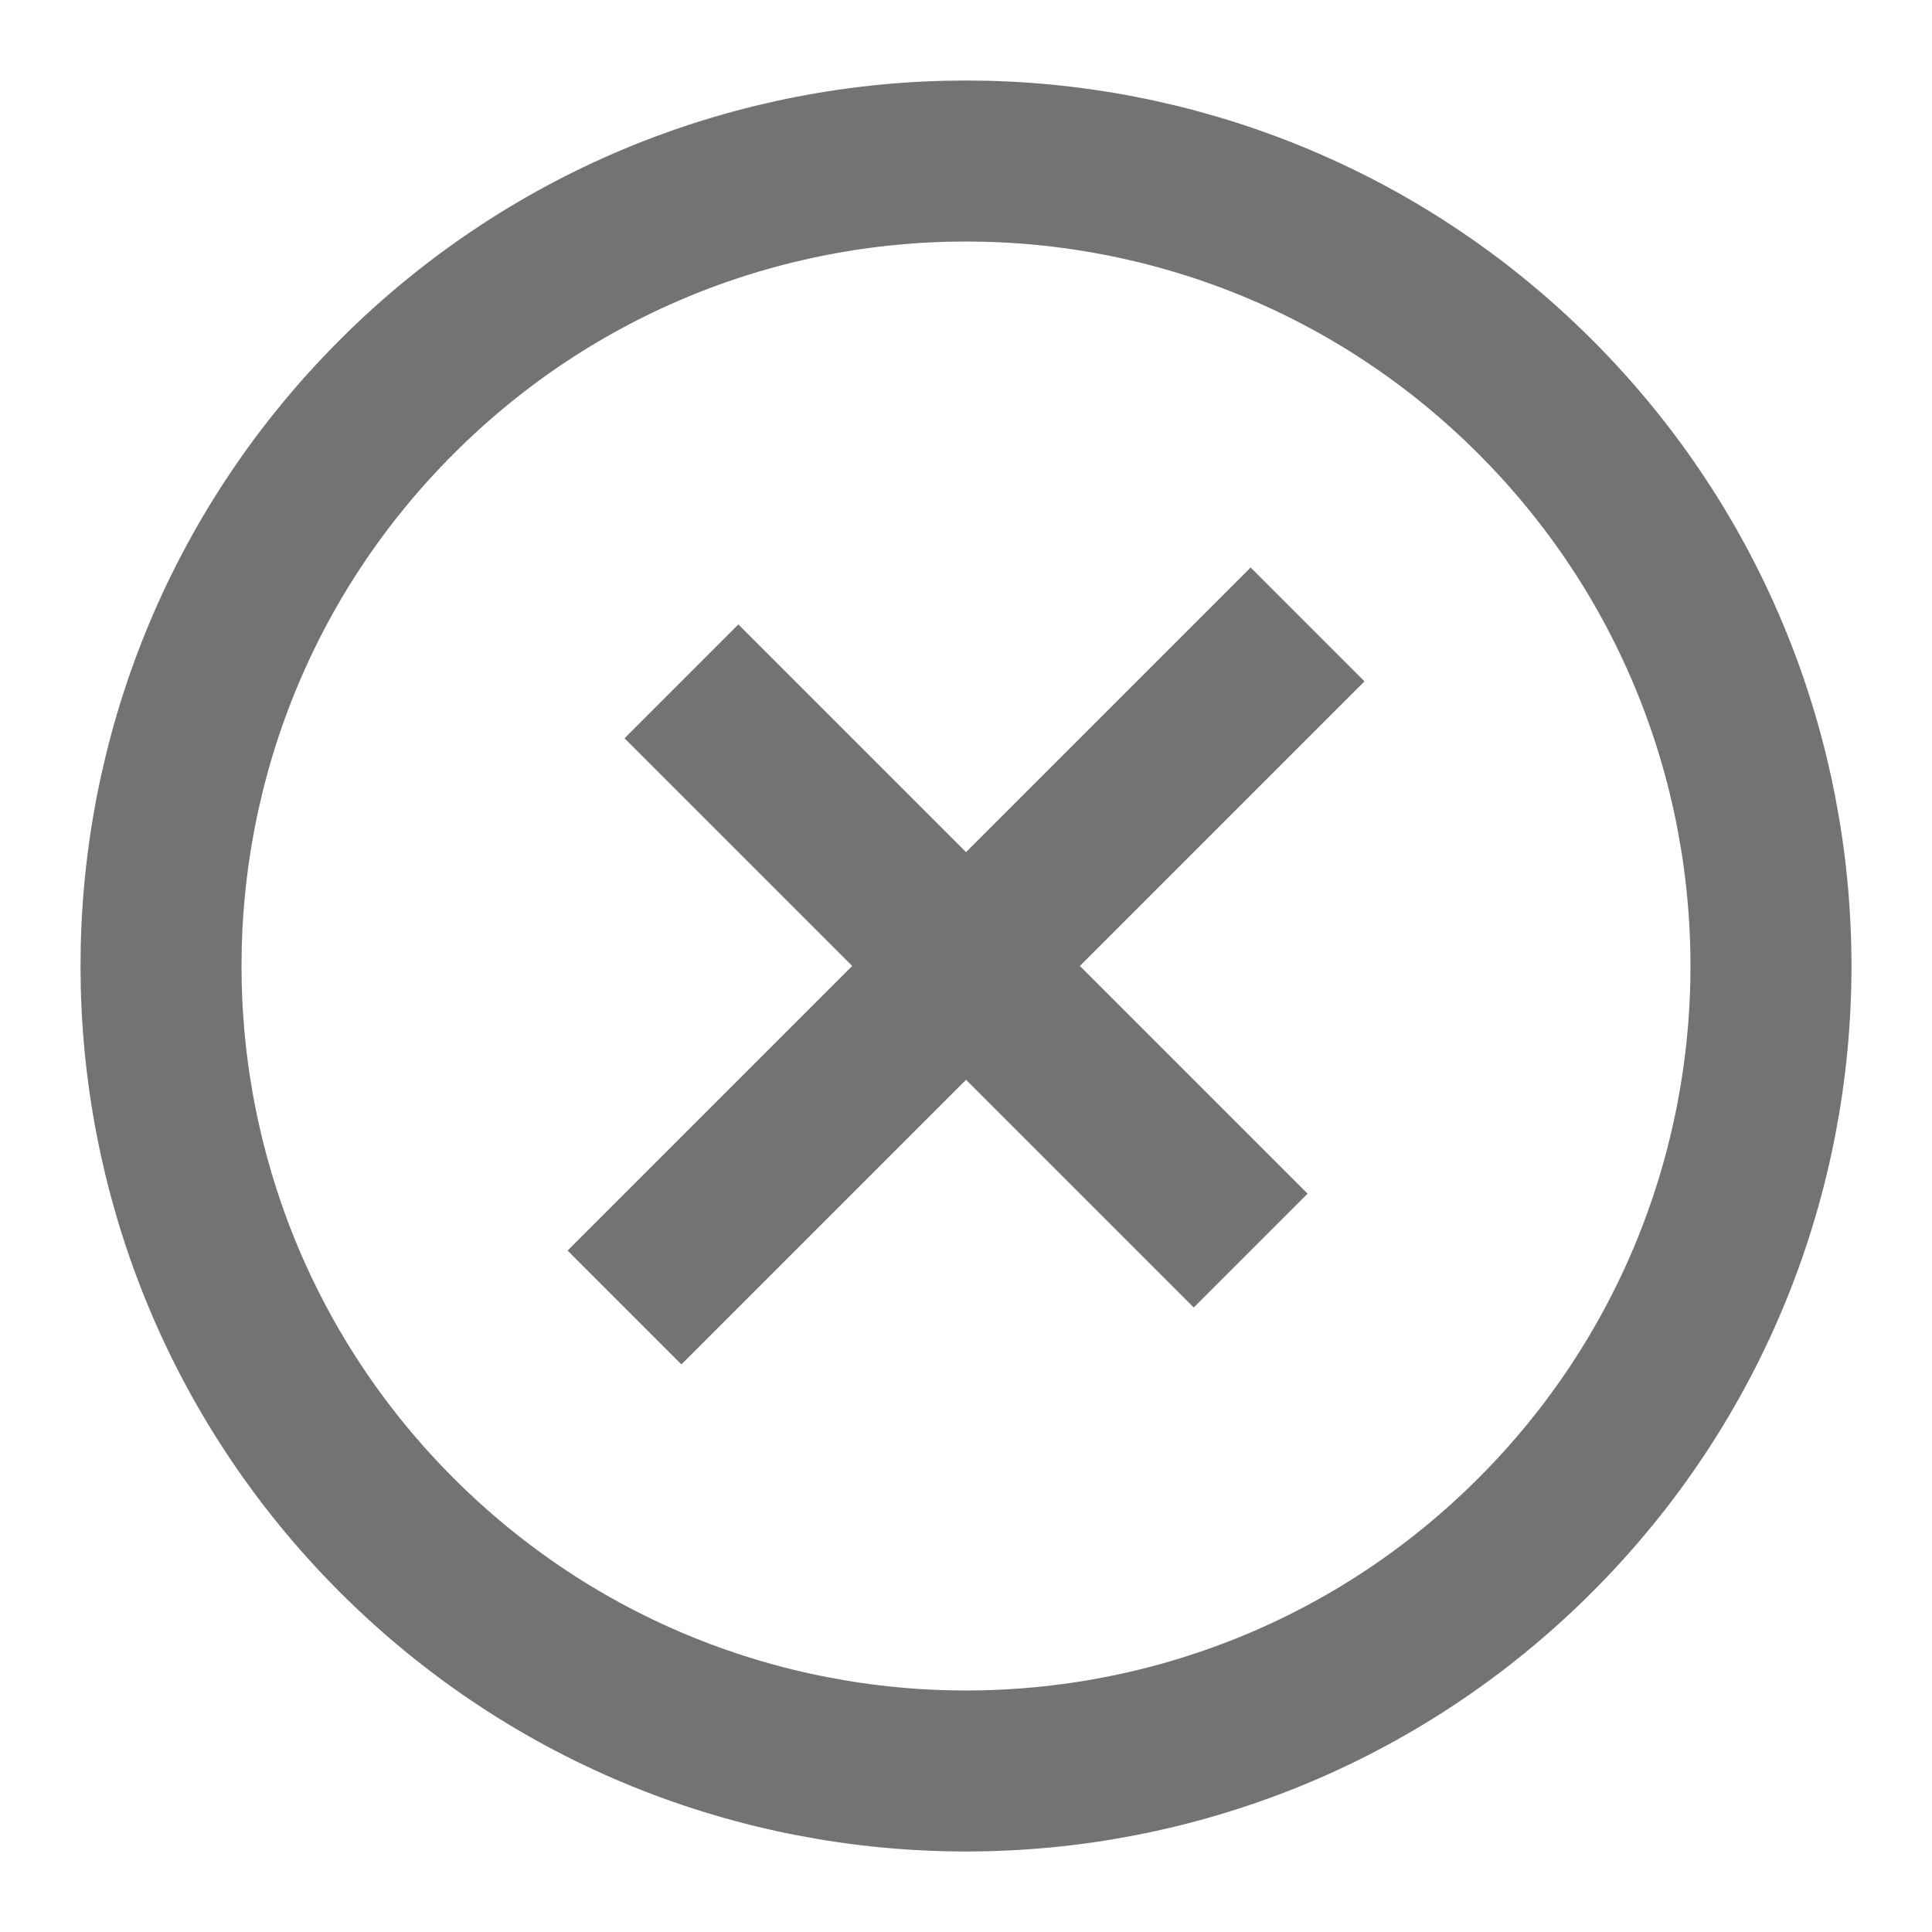
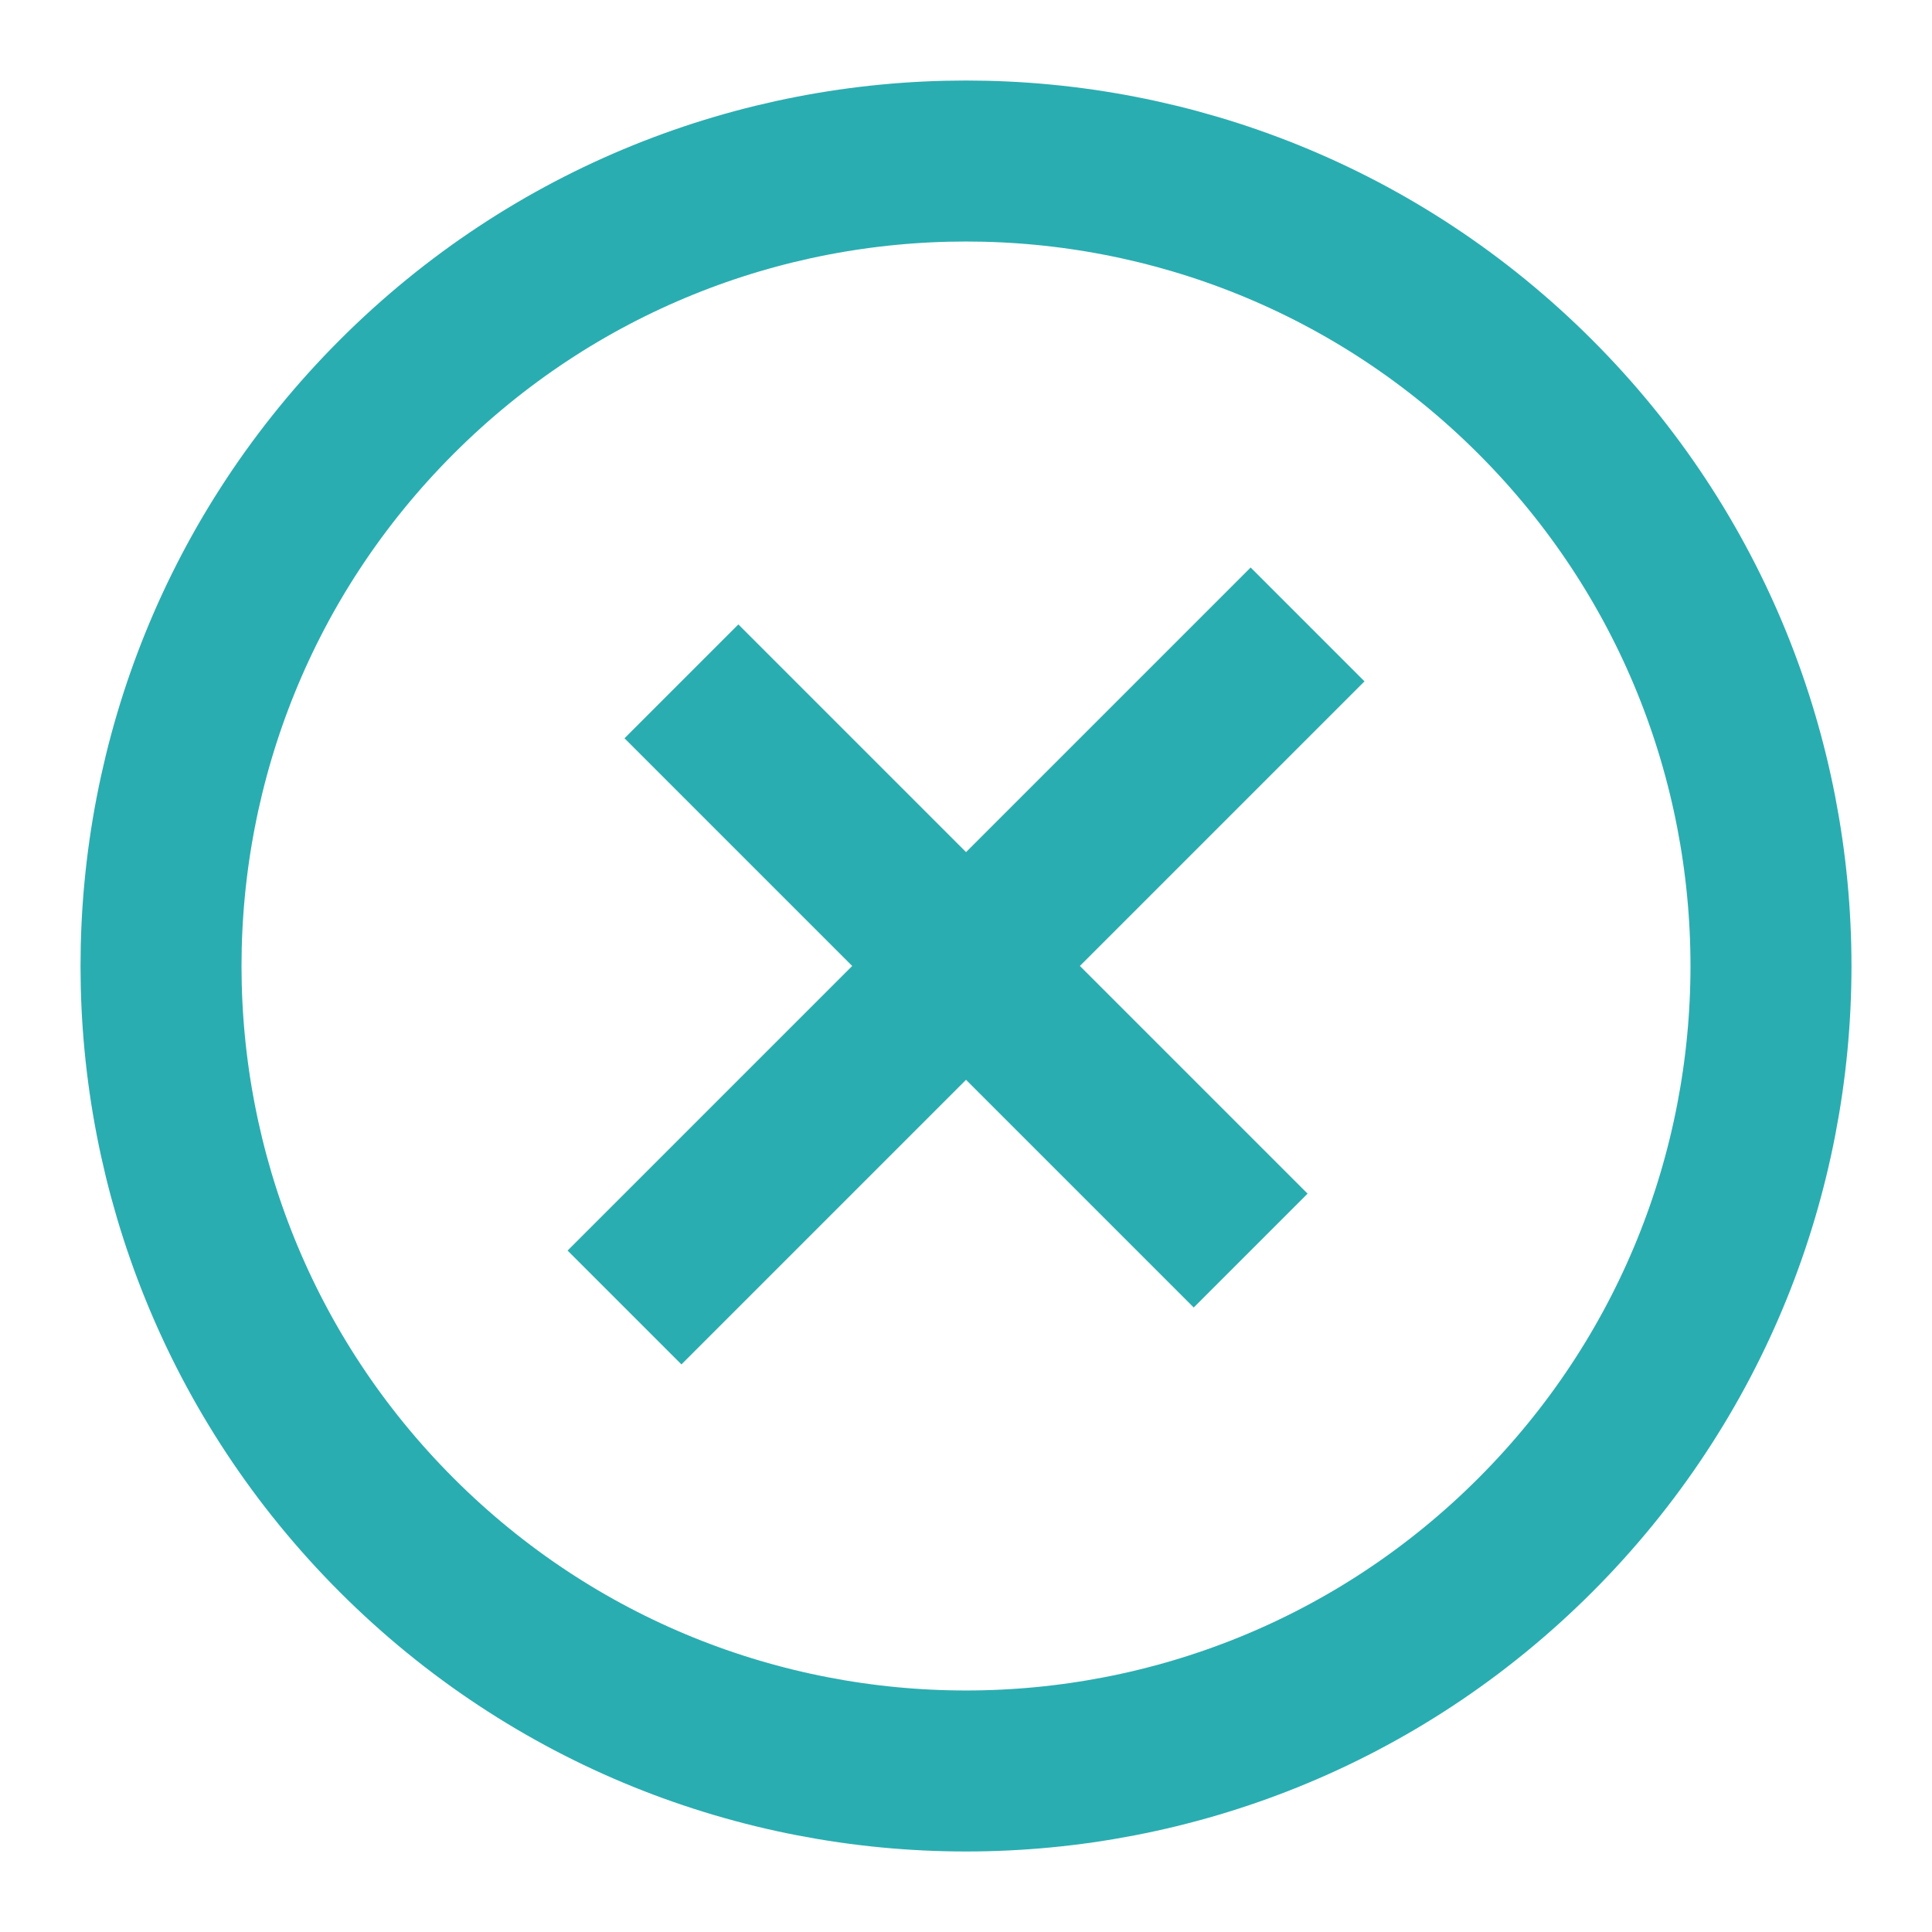
<svg xmlns="http://www.w3.org/2000/svg" width="24" height="24" viewBox="0 0 24 24" fill="none">
-   <path d="M15.536 8.464L8.465 15.535M15.536 15.535L8.465 8.464L15.536 15.535Z" stroke="#737373" stroke-width="2" stroke-linecap="square" />
-   <path d="M4.929 19.071C1.024 15.166 1.024 8.834 4.929 4.929C8.834 1.024 15.166 1.024 19.071 4.929C22.976 8.834 22.976 15.166 19.071 19.071C15.166 22.976 8.834 22.976 4.929 19.071Z" stroke="#737373" stroke-width="2" stroke-linecap="square" />
+   <path d="M15.536 8.464L8.465 15.535M15.536 15.535L8.465 8.464L15.536 15.535Z" stroke="#2AADB1" stroke-width="2" stroke-linecap="square" />
+   <path d="M4.929 19.071C1.024 15.166 1.024 8.834 4.929 4.929C8.834 1.024 15.166 1.024 19.071 4.929C22.976 8.834 22.976 15.166 19.071 19.071C15.166 22.976 8.834 22.976 4.929 19.071Z" stroke="#2AADB1" stroke-width="2" stroke-linecap="square" />
</svg>
